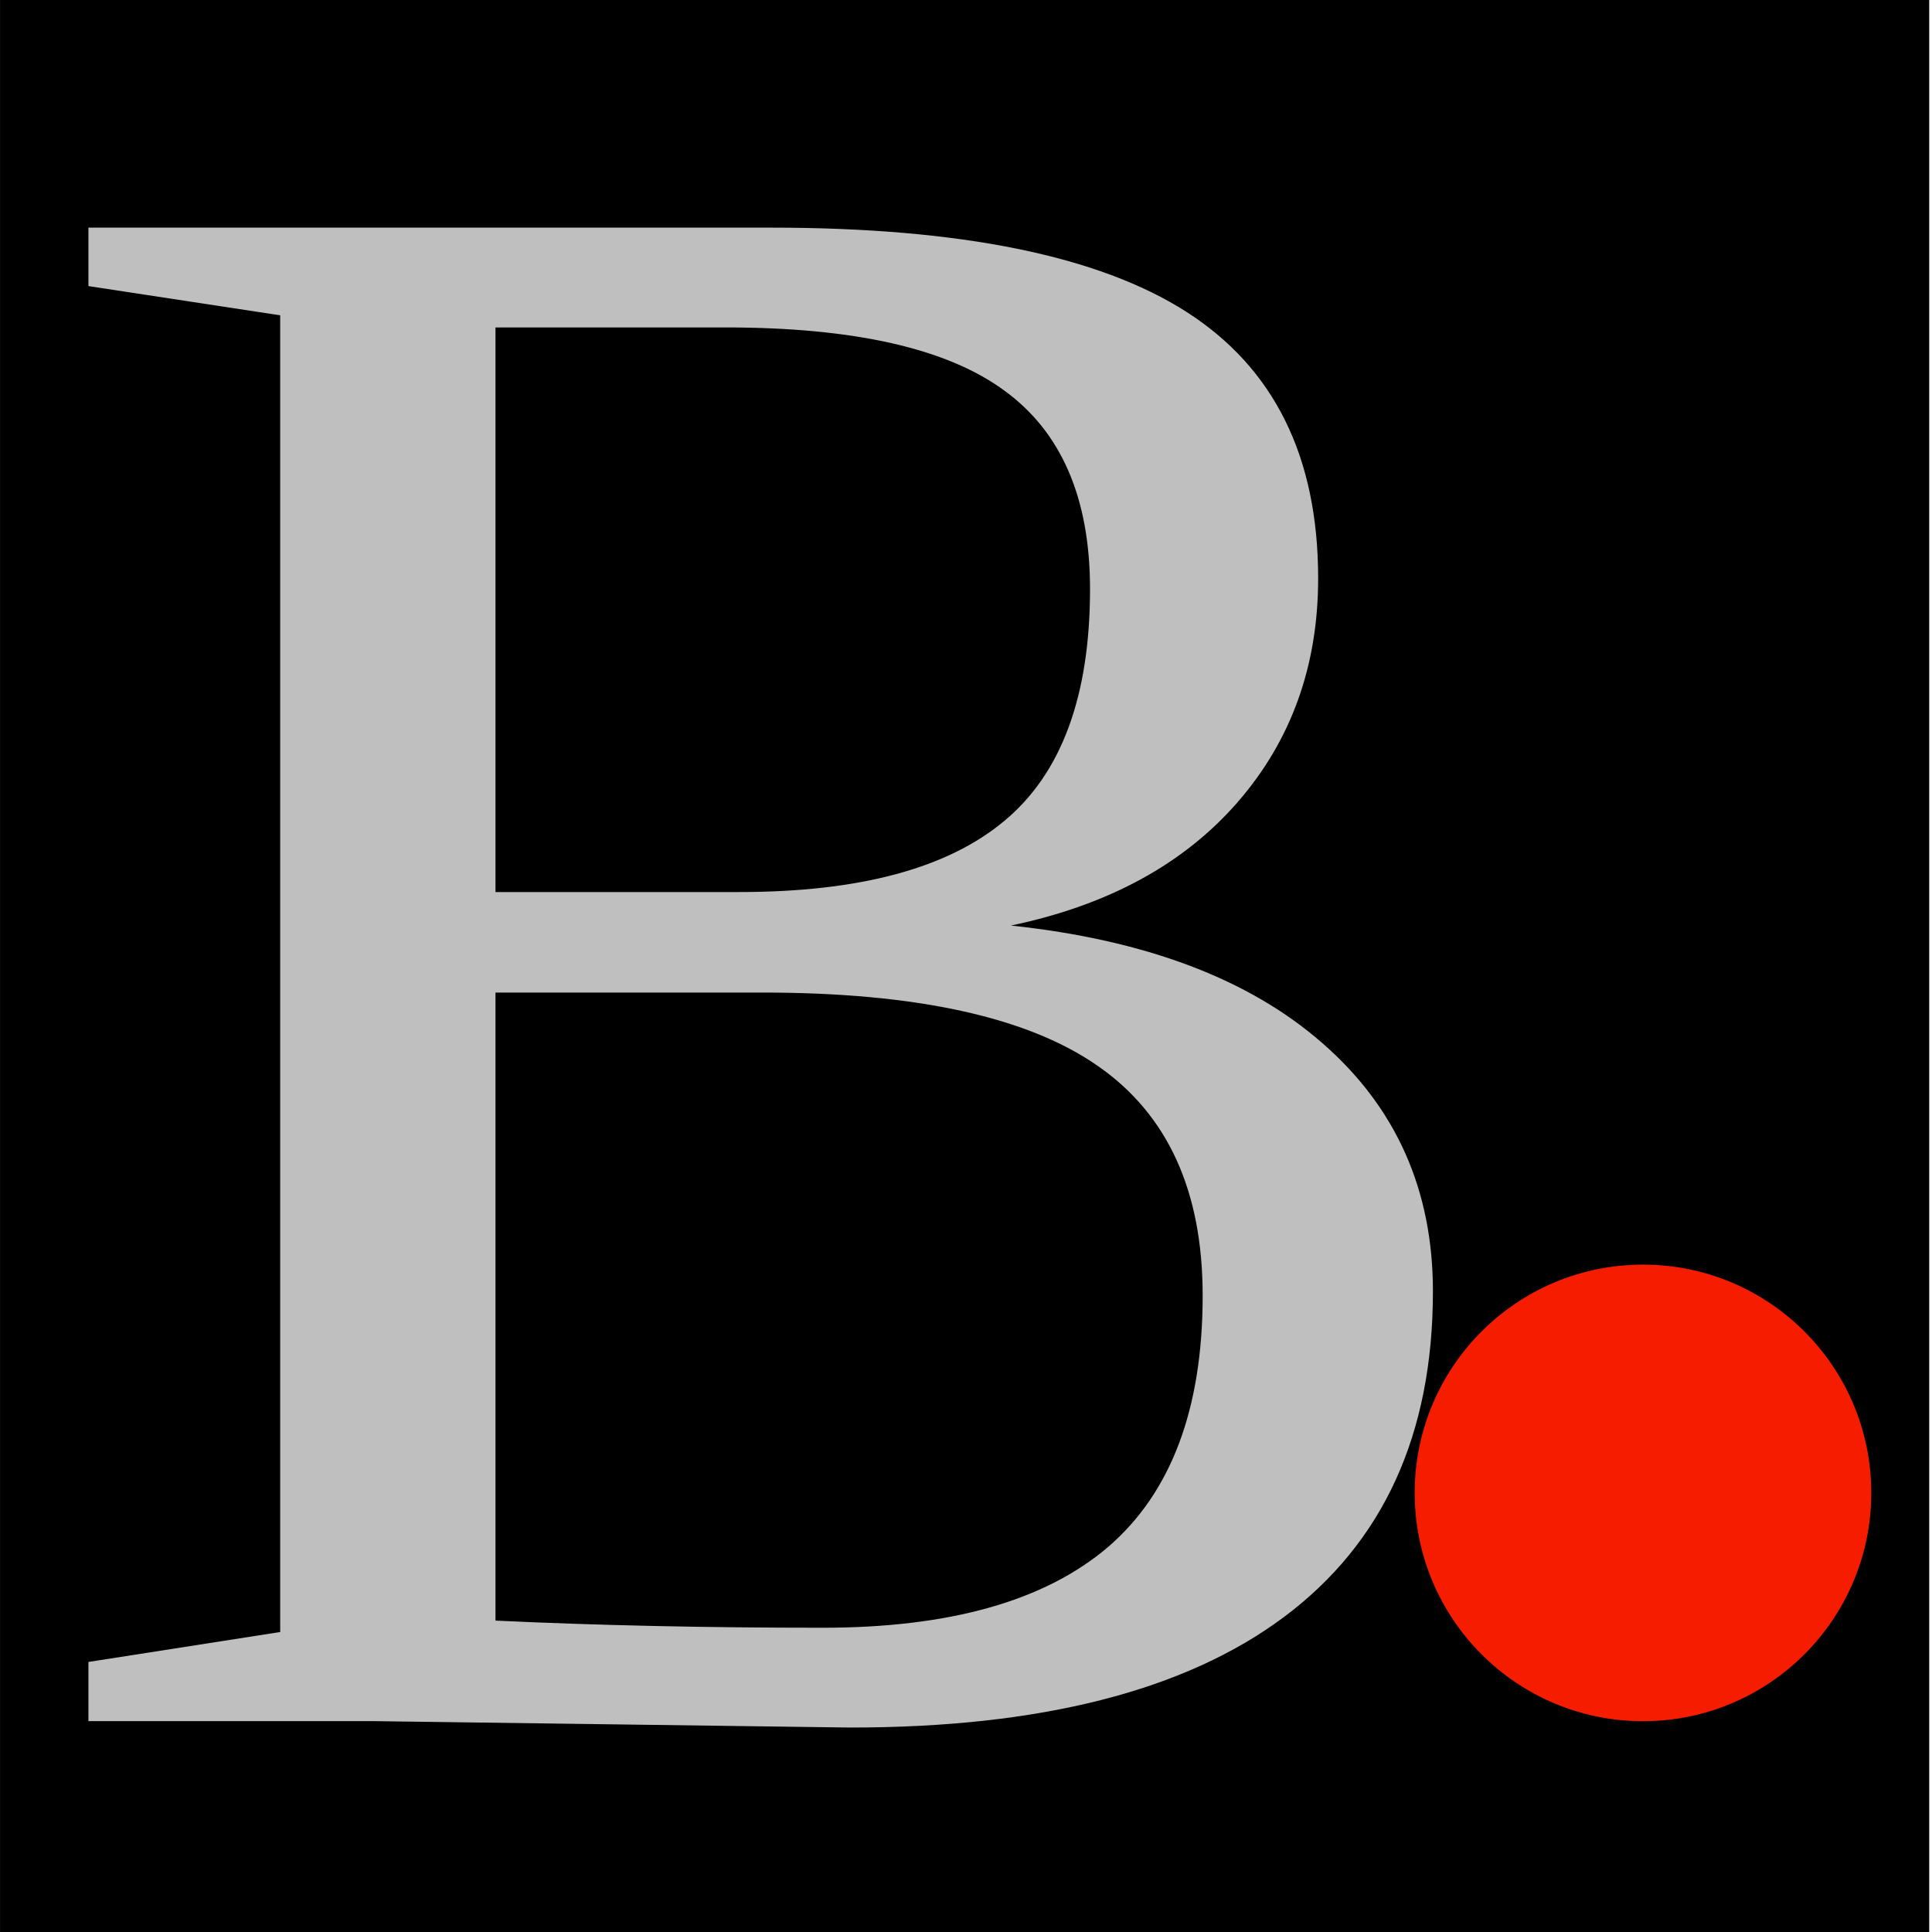
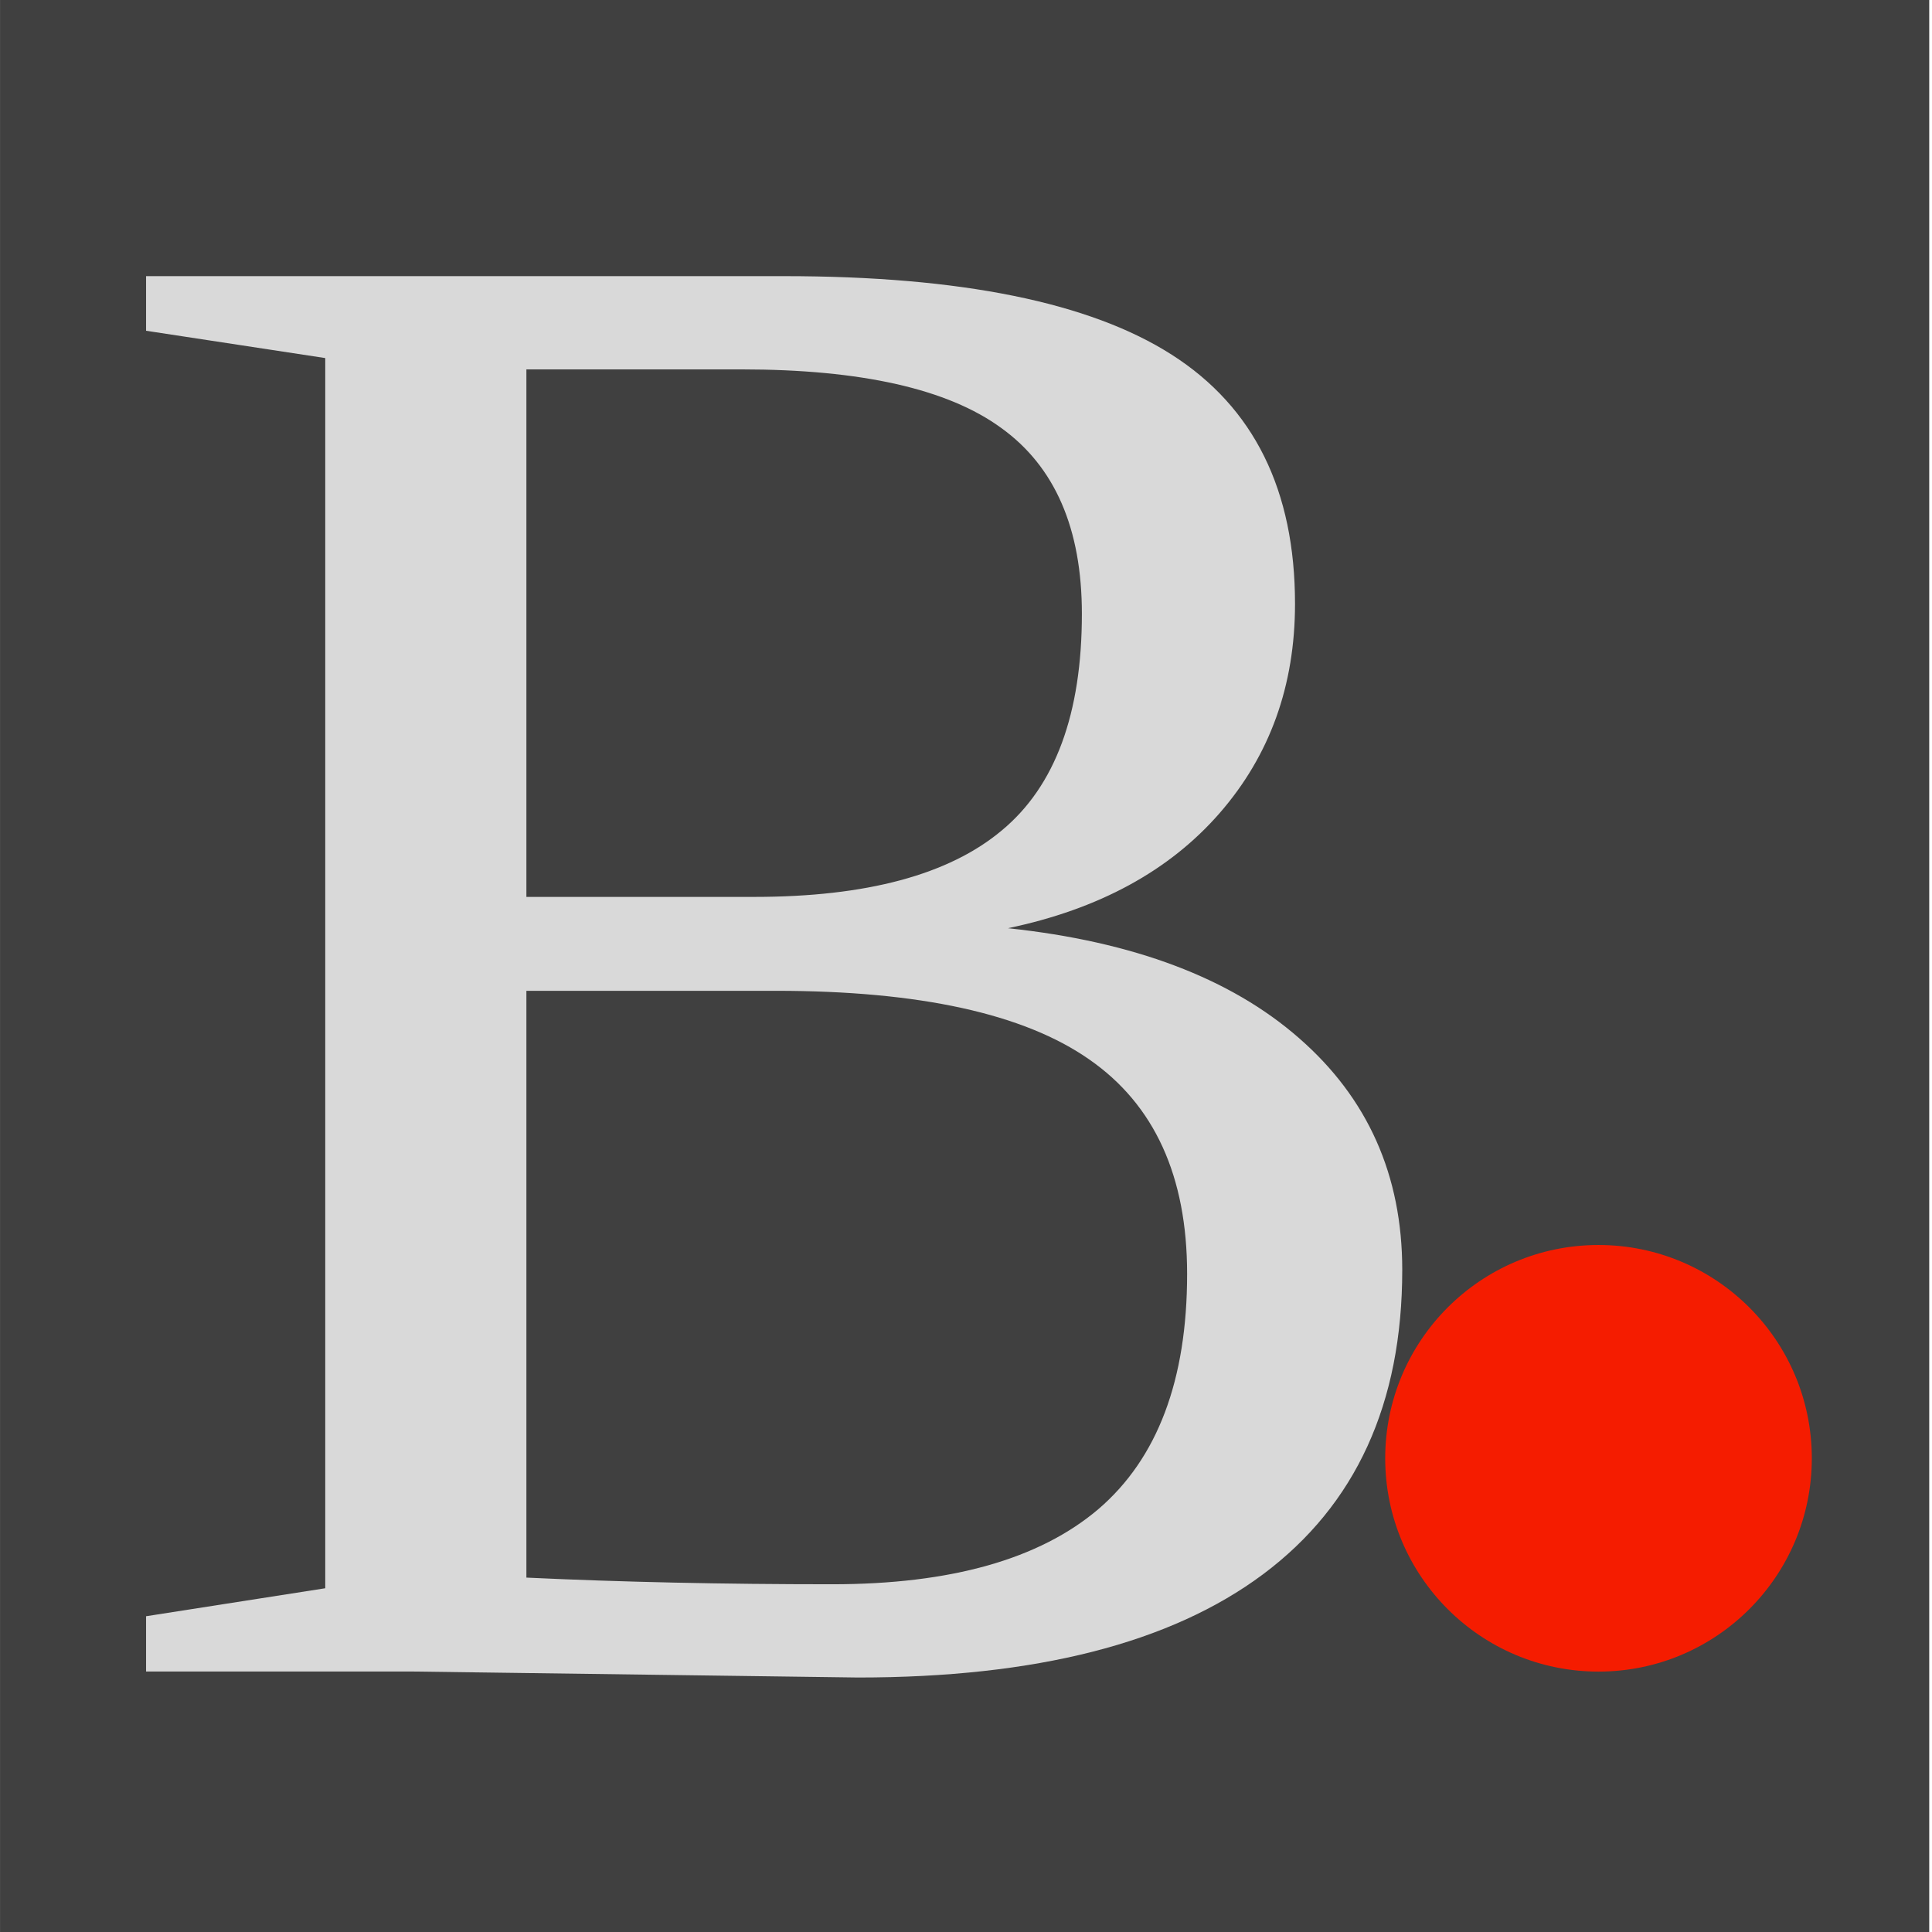
<svg xmlns="http://www.w3.org/2000/svg" width="100%" height="100%" viewBox="0 0 32 32" version="1.1" xml:space="preserve" style="fill-rule:evenodd;clip-rule:evenodd;stroke-linejoin:round;stroke-miterlimit:2;">
  <g transform="matrix(2.41397,0,0,3.39685,-10.761,-3.24454)">
-     <rect x="4.458" y="0.955" width="13.237" height="9.43" />
+     <rect x="4.458" y="0.955" width="13.237" height="9.43" style="fill:rgb(64,64,64);" />
  </g>
-   <g transform="matrix(0.937332,0,0,0.937332,1.00581,1.69994)">
+   <g transform="matrix(0.875752,0,0,0.875752,1.99089,2.63942)">
    <g transform="matrix(0.806211,0,0,0.806211,-25.6746,10.589)">
      <g>
-         <text x="31.016px" y="22.342px" style="font-family:'TimesNewRomanPSMT', 'Times New Roman', serif;font-size:50px;fill:rgb(191,191,191);">B</text>
+         <text x="31.016px" y="22.342px" style="font-family:'TimesNewRomanPSMT', 'Times New Roman', serif;font-size:50px;fill:rgb(217,217,217);">B</text>
      </g>
    </g>
    <g transform="matrix(1.15494,0,0,1.15494,-92.4651,13.6043)">
      <circle cx="104.269" cy="9.492" r="3.493" style="fill:rgb(245,28,0);" />
    </g>
  </g>
</svg>
